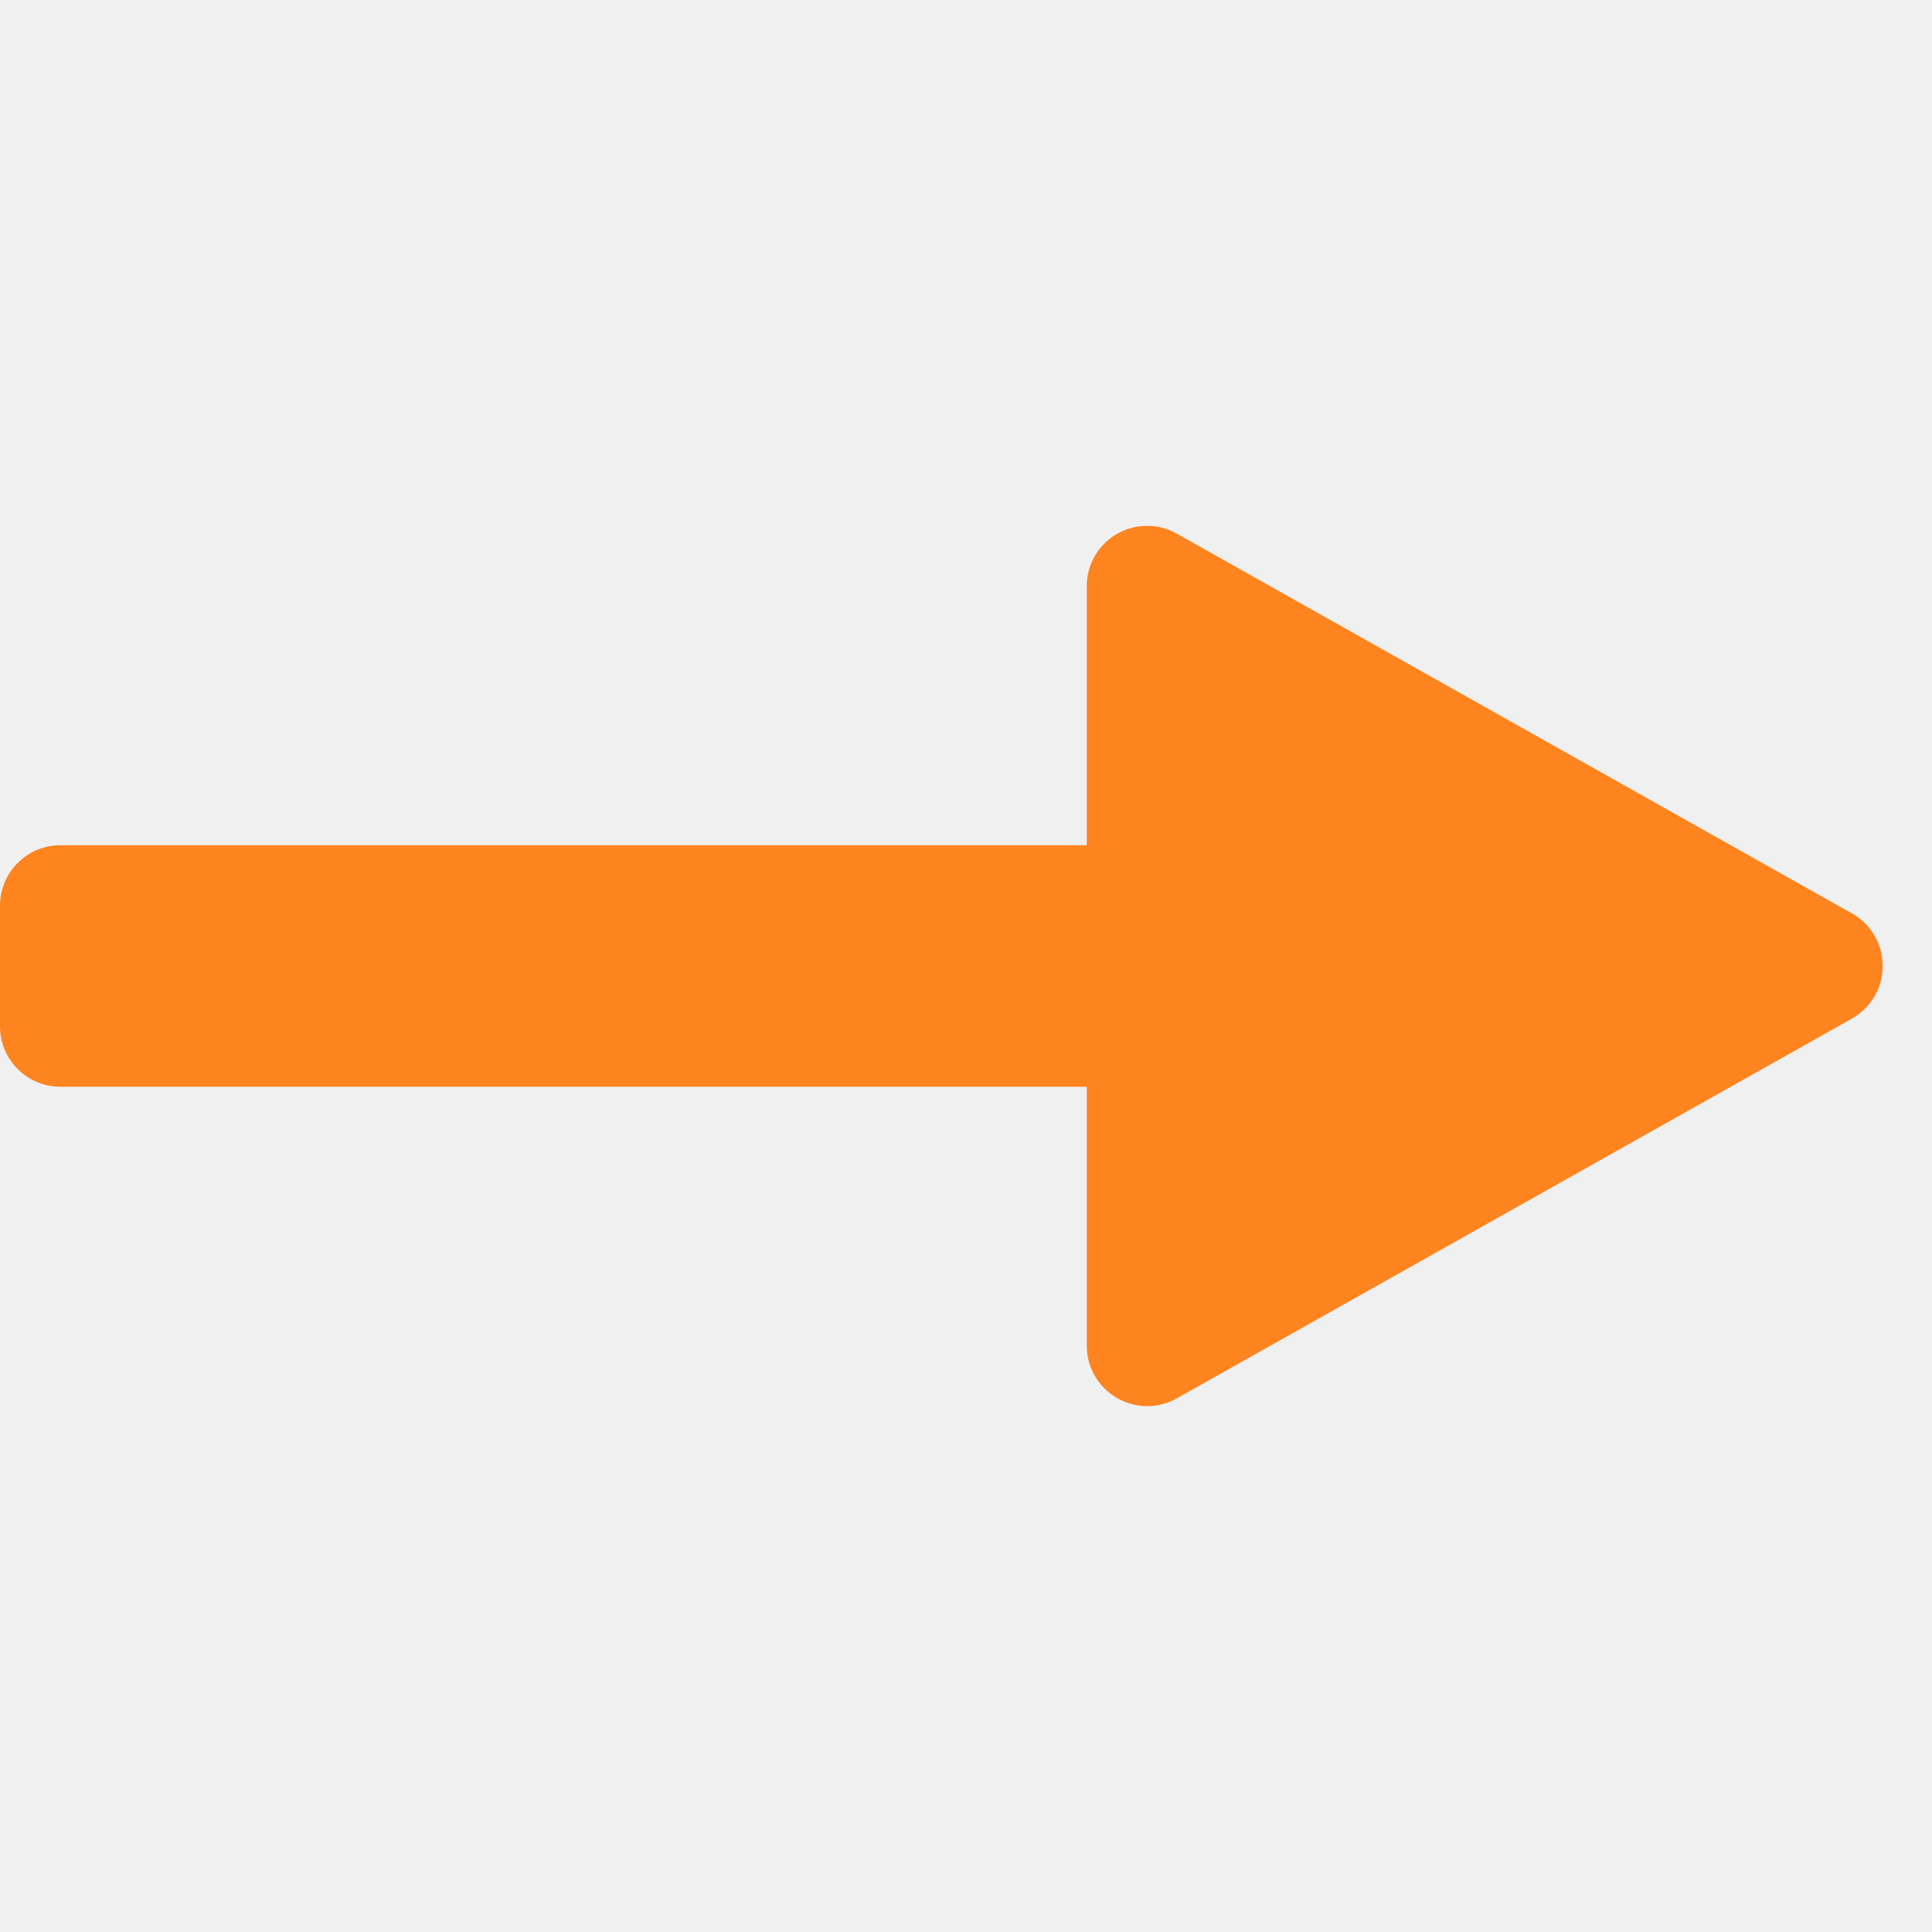
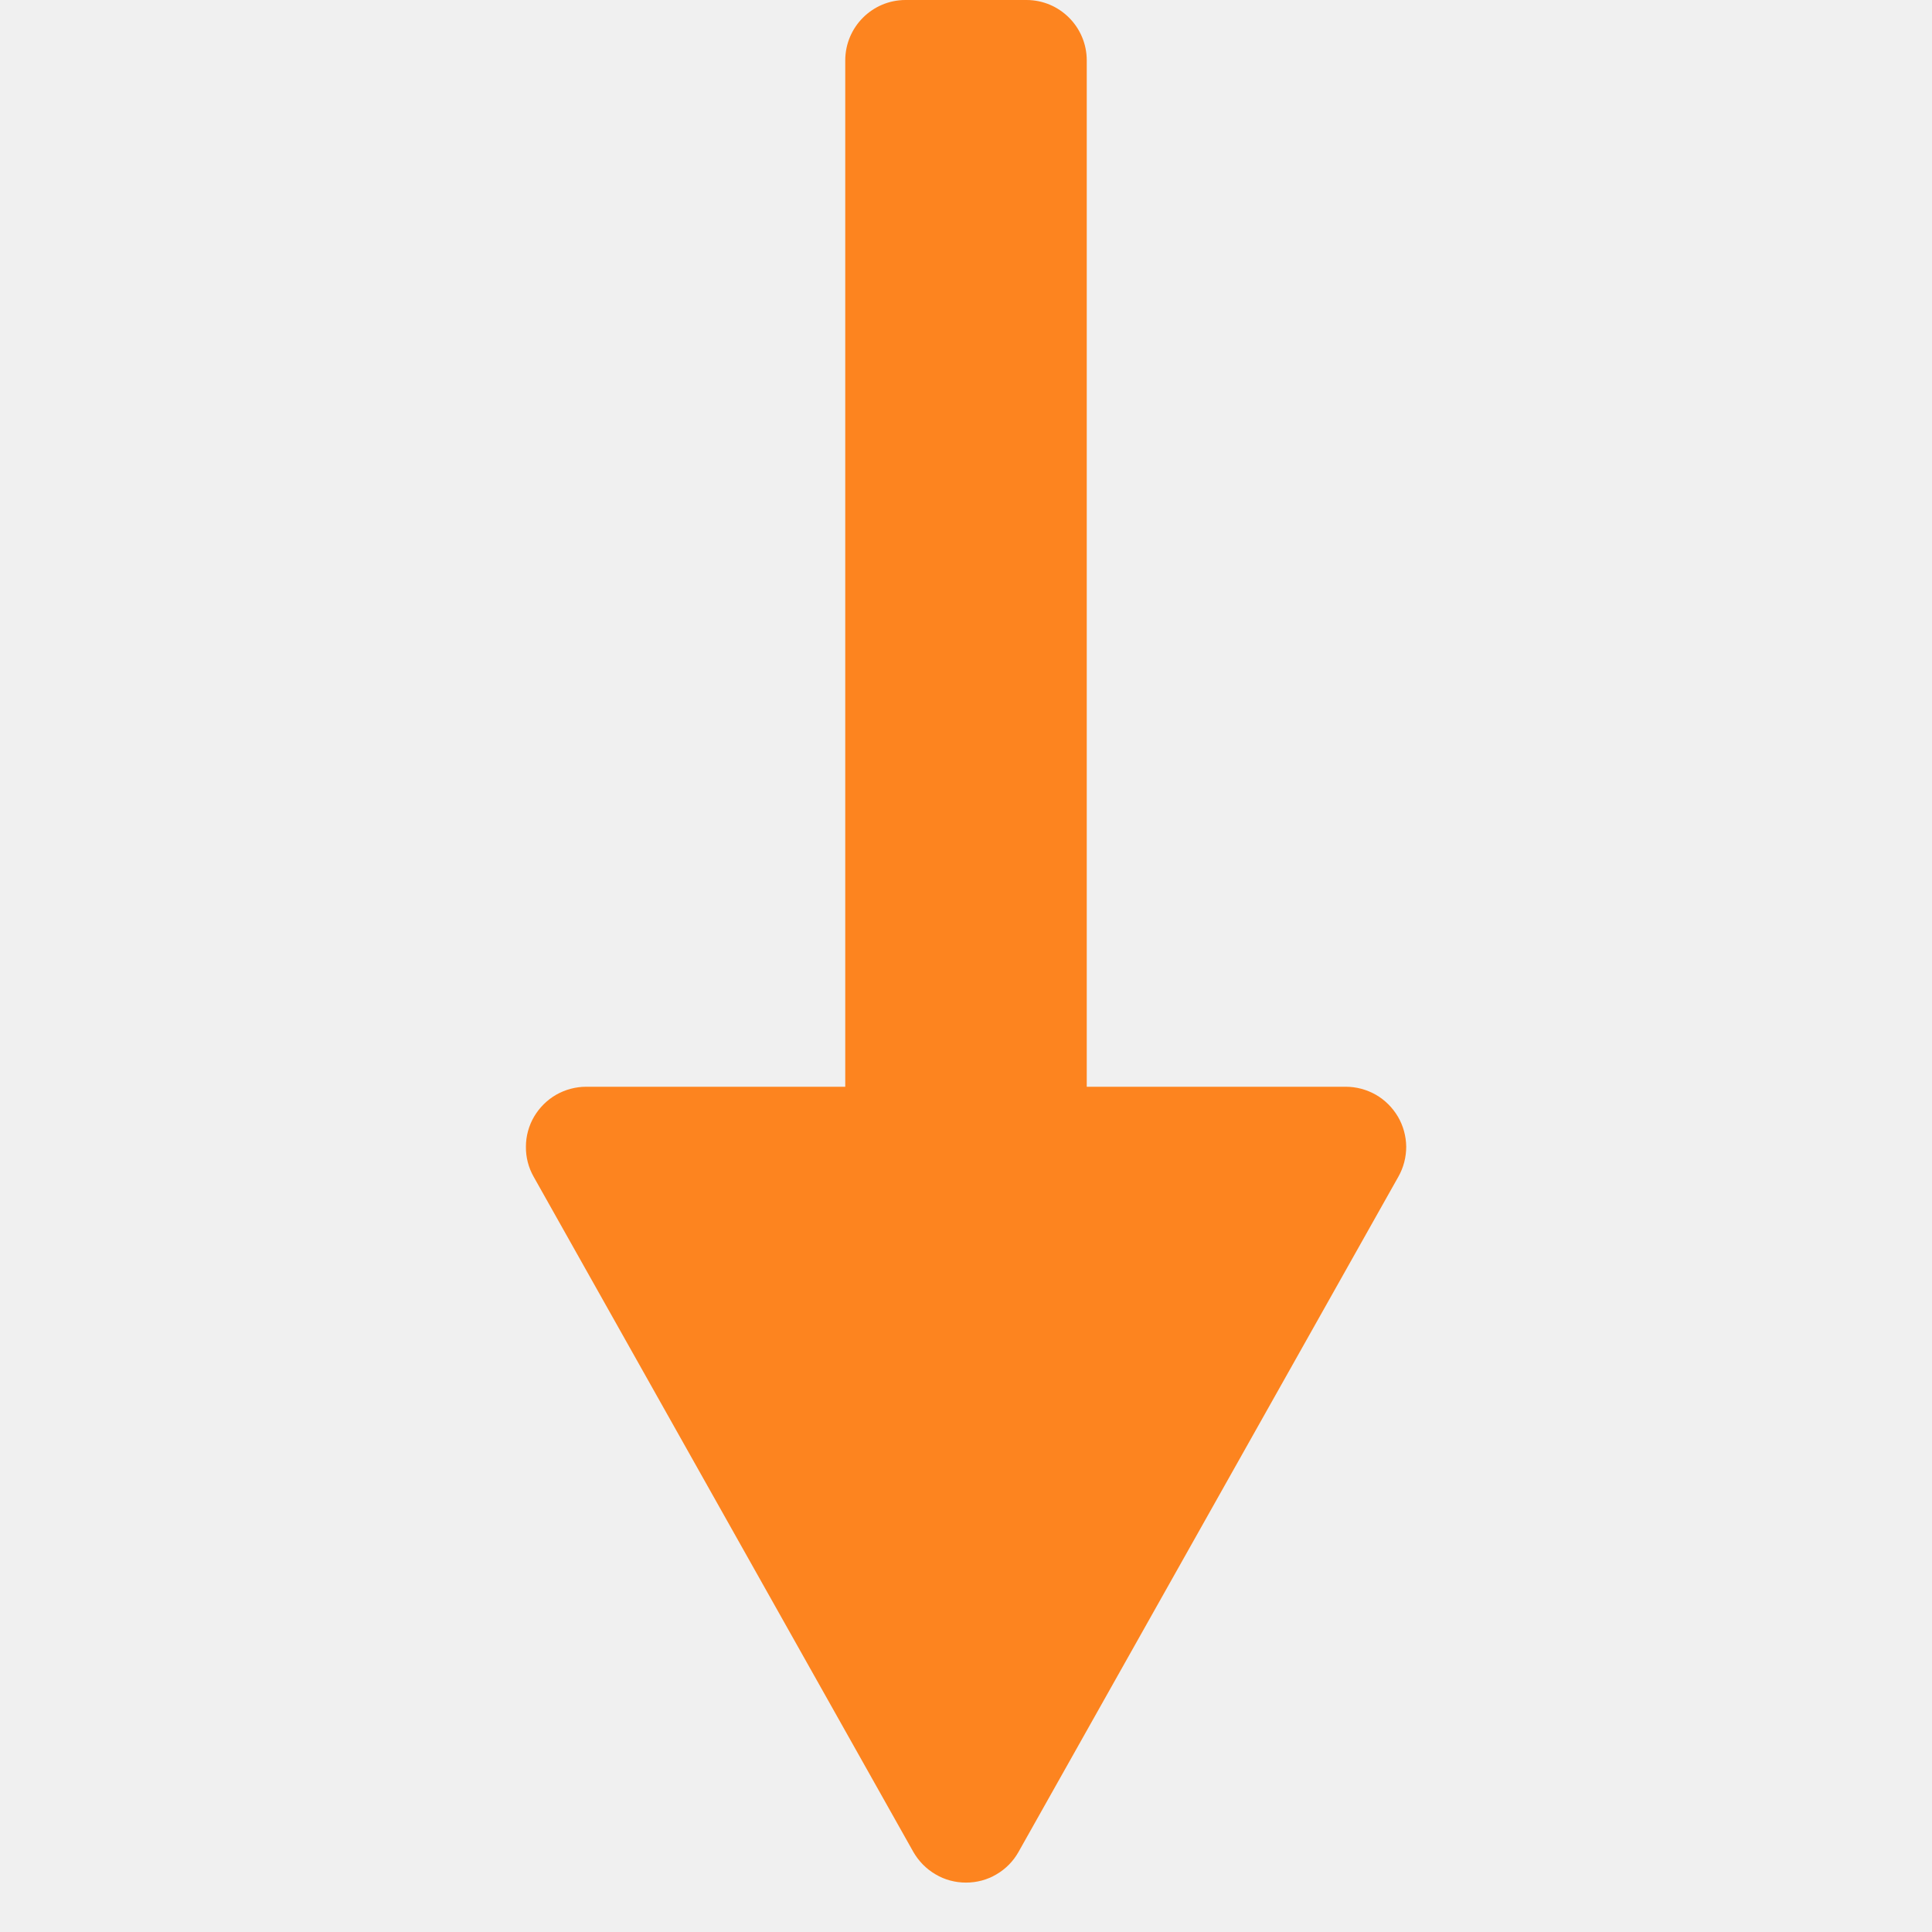
- <svg xmlns="http://www.w3.org/2000/svg" width="16" height="16" viewBox="0 0 16 16" fill="none">
-   <g clip-path="url(#clip0_313_3640)">
-     <path d="M9.745 4.419C9.669 4.376 9.583 4.354 9.496 4.355C9.408 4.355 9.323 4.379 9.247 4.423C9.172 4.467 9.11 4.53 9.066 4.606C9.023 4.682 9 4.767 9 4.855V11.145C9 11.232 9.023 11.318 9.066 11.393C9.11 11.469 9.172 11.532 9.247 11.576C9.323 11.62 9.408 11.644 9.496 11.645C9.583 11.646 9.669 11.623 9.745 11.581L15.336 8.436C15.413 8.392 15.478 8.329 15.523 8.252C15.568 8.176 15.591 8.088 15.591 8C15.591 7.911 15.568 7.824 15.523 7.747C15.478 7.67 15.413 7.607 15.336 7.564L9.745 4.419Z" fill="#FD841F" />
-     <path d="M9.5 7H0.5C0.224 7 0 7.224 0 7.5V8.5C0 8.776 0.224 9 0.5 9H9.5C9.776 9 10 8.776 10 8.5V7.5C10 7.224 9.776 7 9.5 7Z" fill="#FD841F" />
+ <svg xmlns="http://www.w3.org/2000/svg" width="14" height="14" viewBox="0 0 14 14" fill="none">
+   <g clip-path="url(#clip0_539_10)">
+     <path d="M10.133 8.527C10.171 8.46 10.19 8.385 10.19 8.309C10.189 8.232 10.168 8.157 10.13 8.092C10.091 8.026 10.036 7.971 9.97 7.933C9.903 7.895 9.828 7.875 9.752 7.875H4.248C4.172 7.875 4.097 7.895 4.03 7.933C3.964 7.971 3.909 8.026 3.87 8.092C3.832 8.157 3.811 8.232 3.811 8.309C3.81 8.385 3.829 8.46 3.867 8.527L6.618 13.419C6.657 13.487 6.712 13.543 6.779 13.582C6.846 13.622 6.922 13.642 7 13.642C7.078 13.642 7.154 13.622 7.221 13.582C7.288 13.543 7.343 13.487 7.381 13.419L10.133 8.527Z" fill="#FD841F" />
+     <path d="M7.875 8.312L7.875 0.438C7.875 0.196 7.679 0 7.438 0L6.562 0C6.321 0 6.125 0.196 6.125 0.438V8.312C6.125 8.554 6.321 8.75 6.562 8.75H7.438C7.679 8.75 7.875 8.554 7.875 8.312Z" fill="#FD841F" />
  </g>
  <defs>
-     <clipPath id="clip0_313_3640">
-       <rect width="16" height="16" fill="white" />
+     <clipPath id="clip0_539_10">
+       <rect width="14" height="14" fill="white" transform="matrix(0 1 -1 0 14 0)" />
    </clipPath>
  </defs>
</svg>
